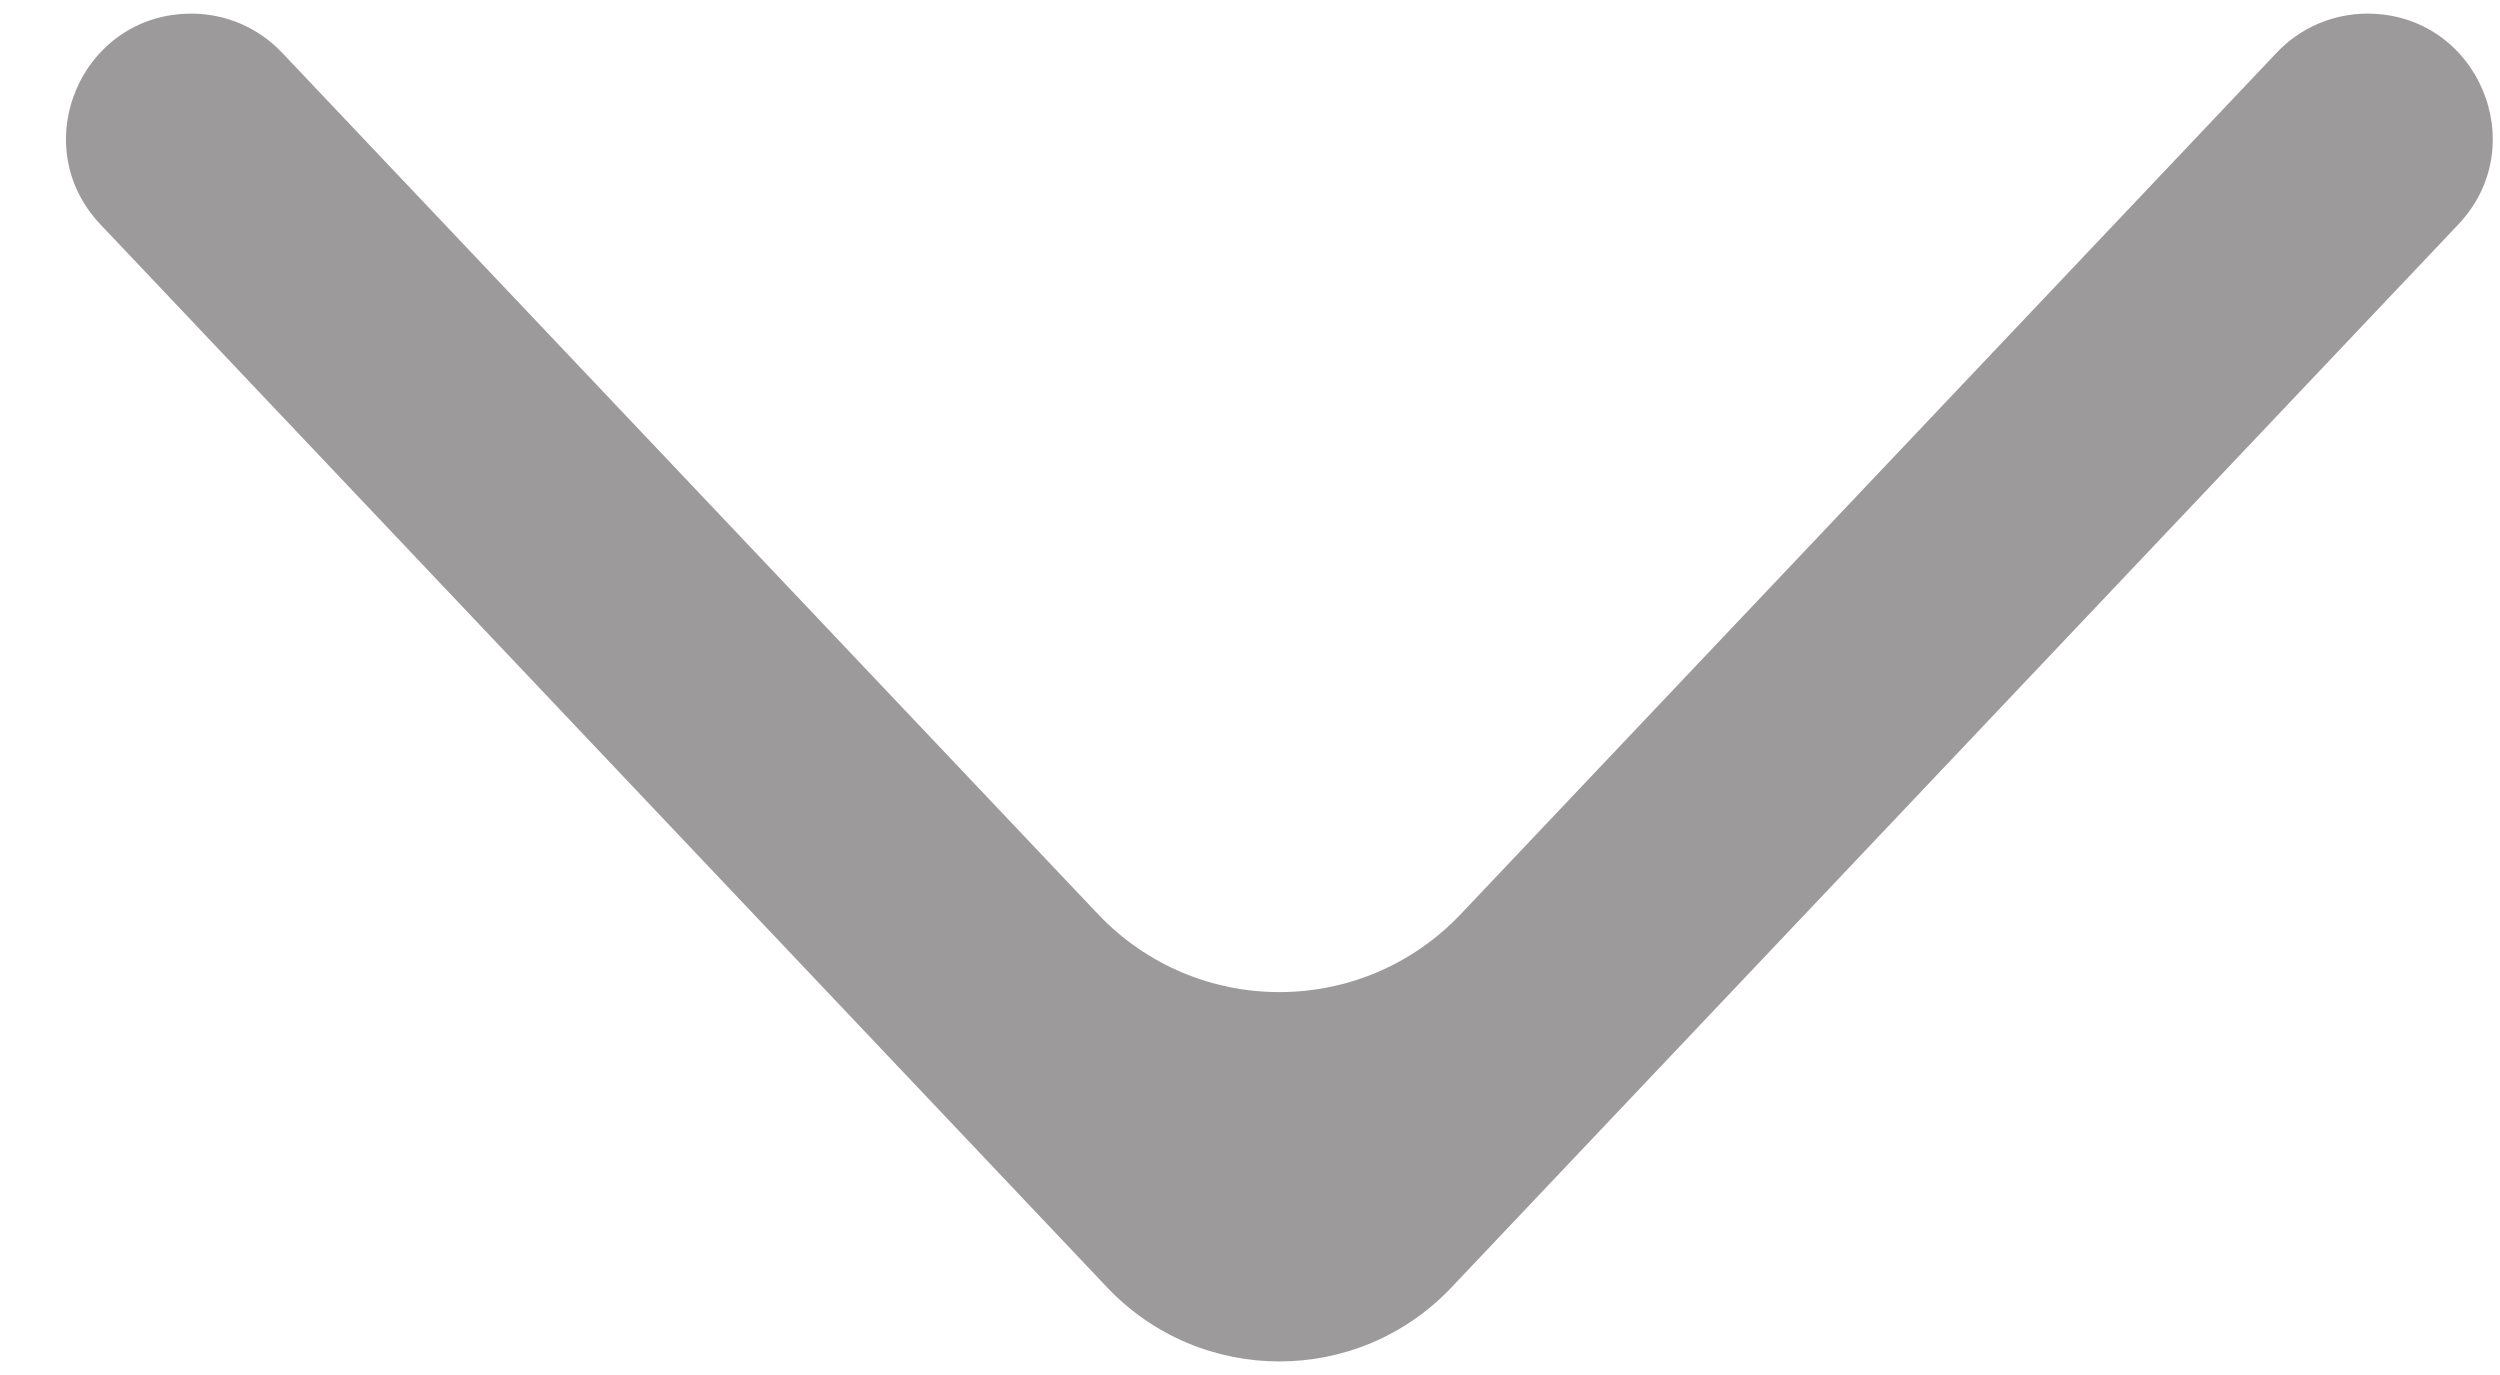
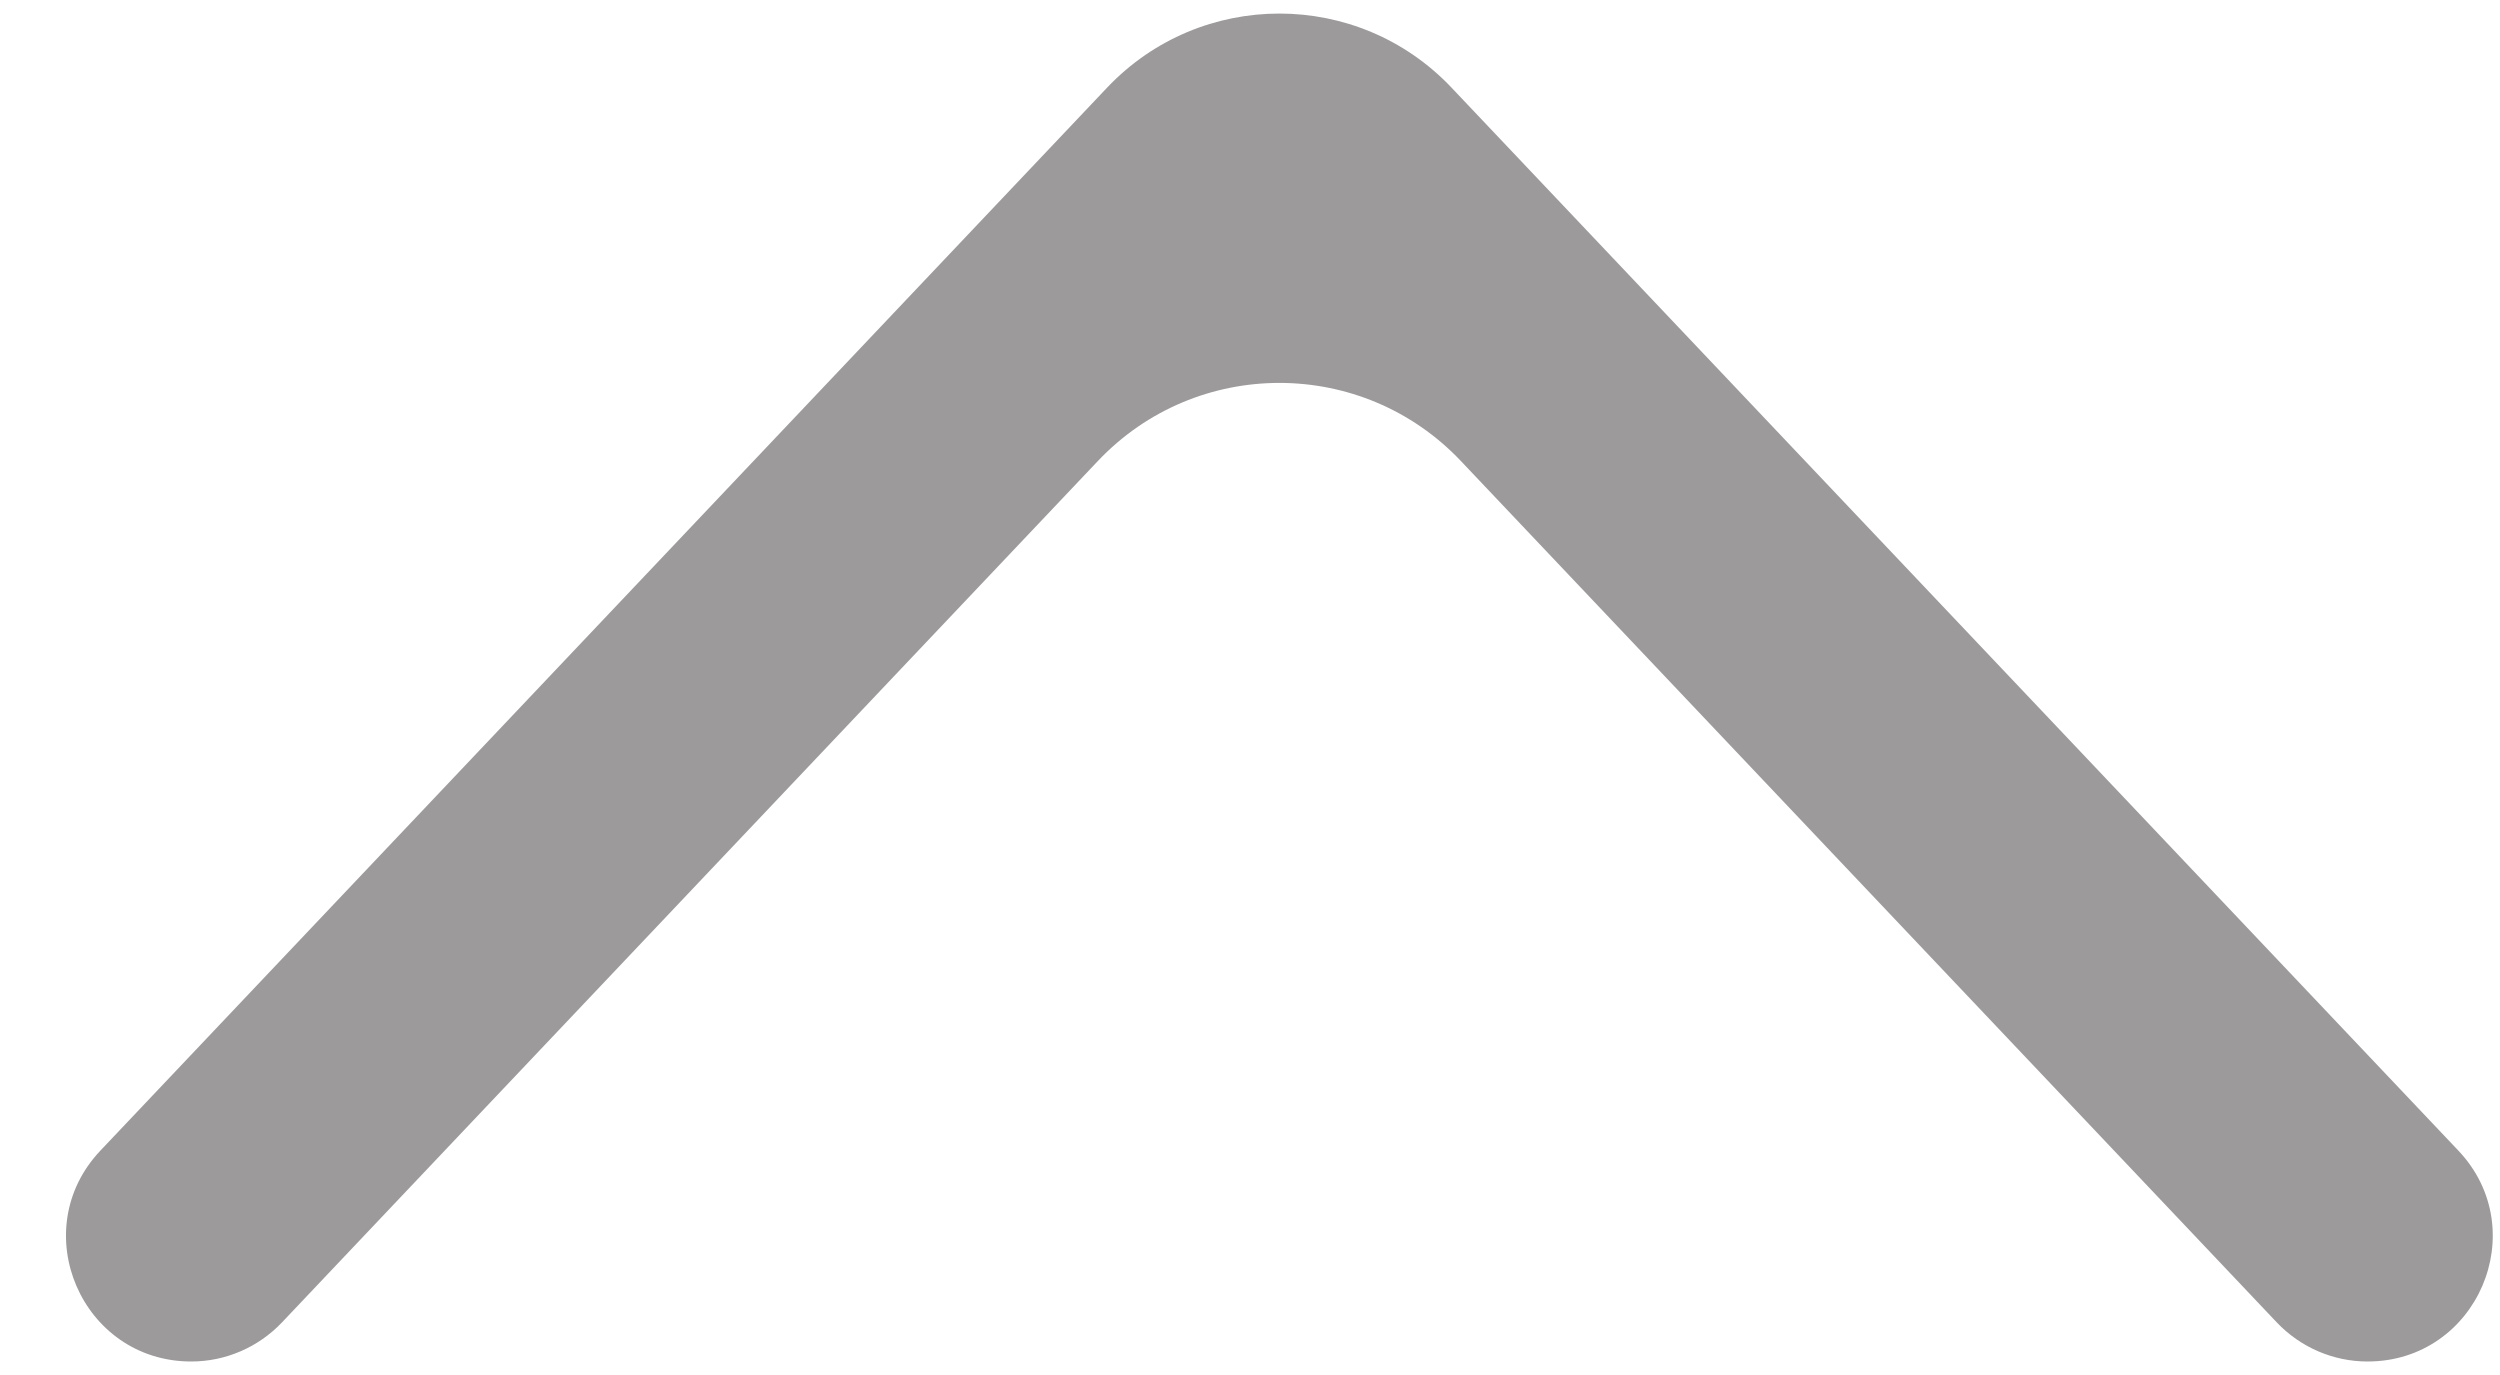
<svg xmlns="http://www.w3.org/2000/svg" width="20" height="11" viewBox="0 0 20 11" fill="none">
-   <path id="Subtract" fill-rule="evenodd" clip-rule="evenodd" d="M11.612 10.299C10.864 11.089 9.606 11.089 8.857 10.299L0.804 1.796C0.2 1.159 0.652 0.109 1.53 0.109C1.805 0.109 2.067 0.221 2.256 0.421L8.783 7.312C9.572 8.145 10.898 8.145 11.687 7.312L18.214 0.421C18.403 0.221 18.665 0.109 18.94 0.109C19.818 0.109 20.27 1.159 19.666 1.796L11.612 10.299Z" fill="#9C9A9A" />
+   <path id="Subtract" fill-rule="evenodd" clip-rule="evenodd" d="M8.857 0.701C9.606 -0.089 10.864 -0.089 11.612 0.701L19.666 9.204C20.27 9.841 19.818 10.892 18.94 10.892C18.665 10.892 18.403 10.778 18.214 10.579L11.687 3.688C10.898 2.855 9.572 2.855 8.783 3.688L2.256 10.579C2.067 10.778 1.805 10.892 1.53 10.892C0.652 10.892 0.2 9.841 0.804 9.204L8.857 0.701Z" fill="#9C9A9A" />
</svg>
